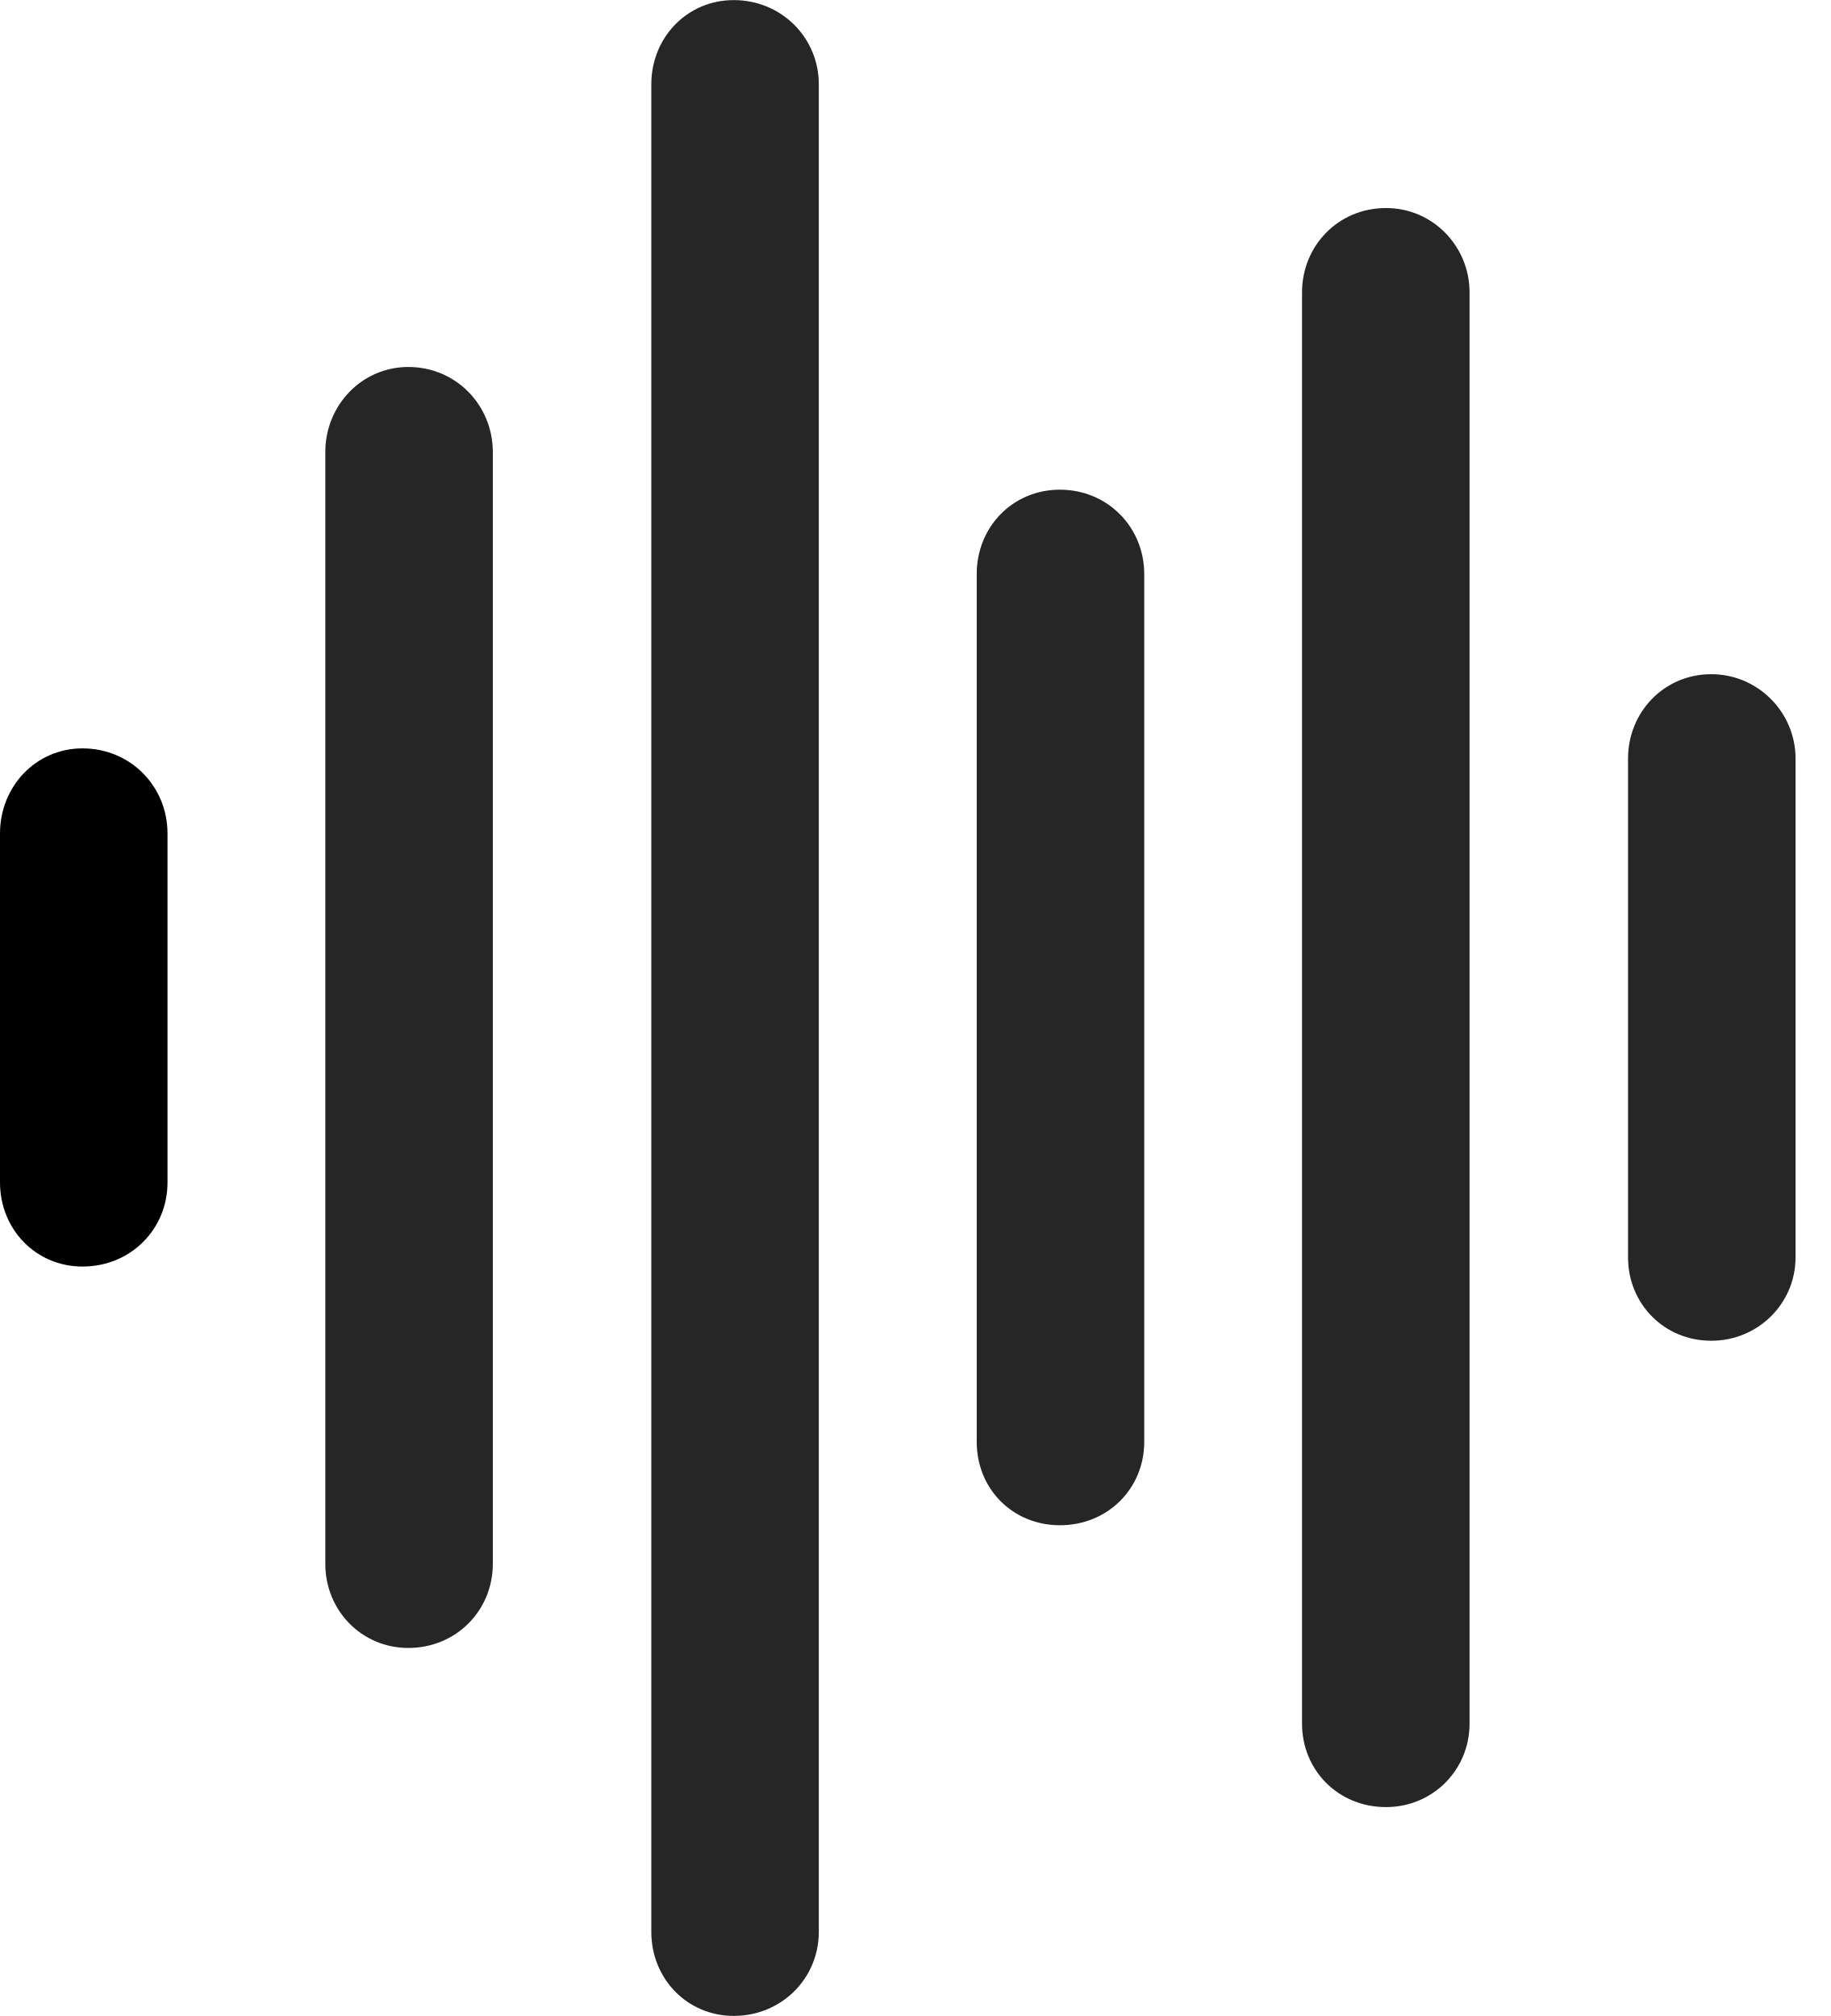
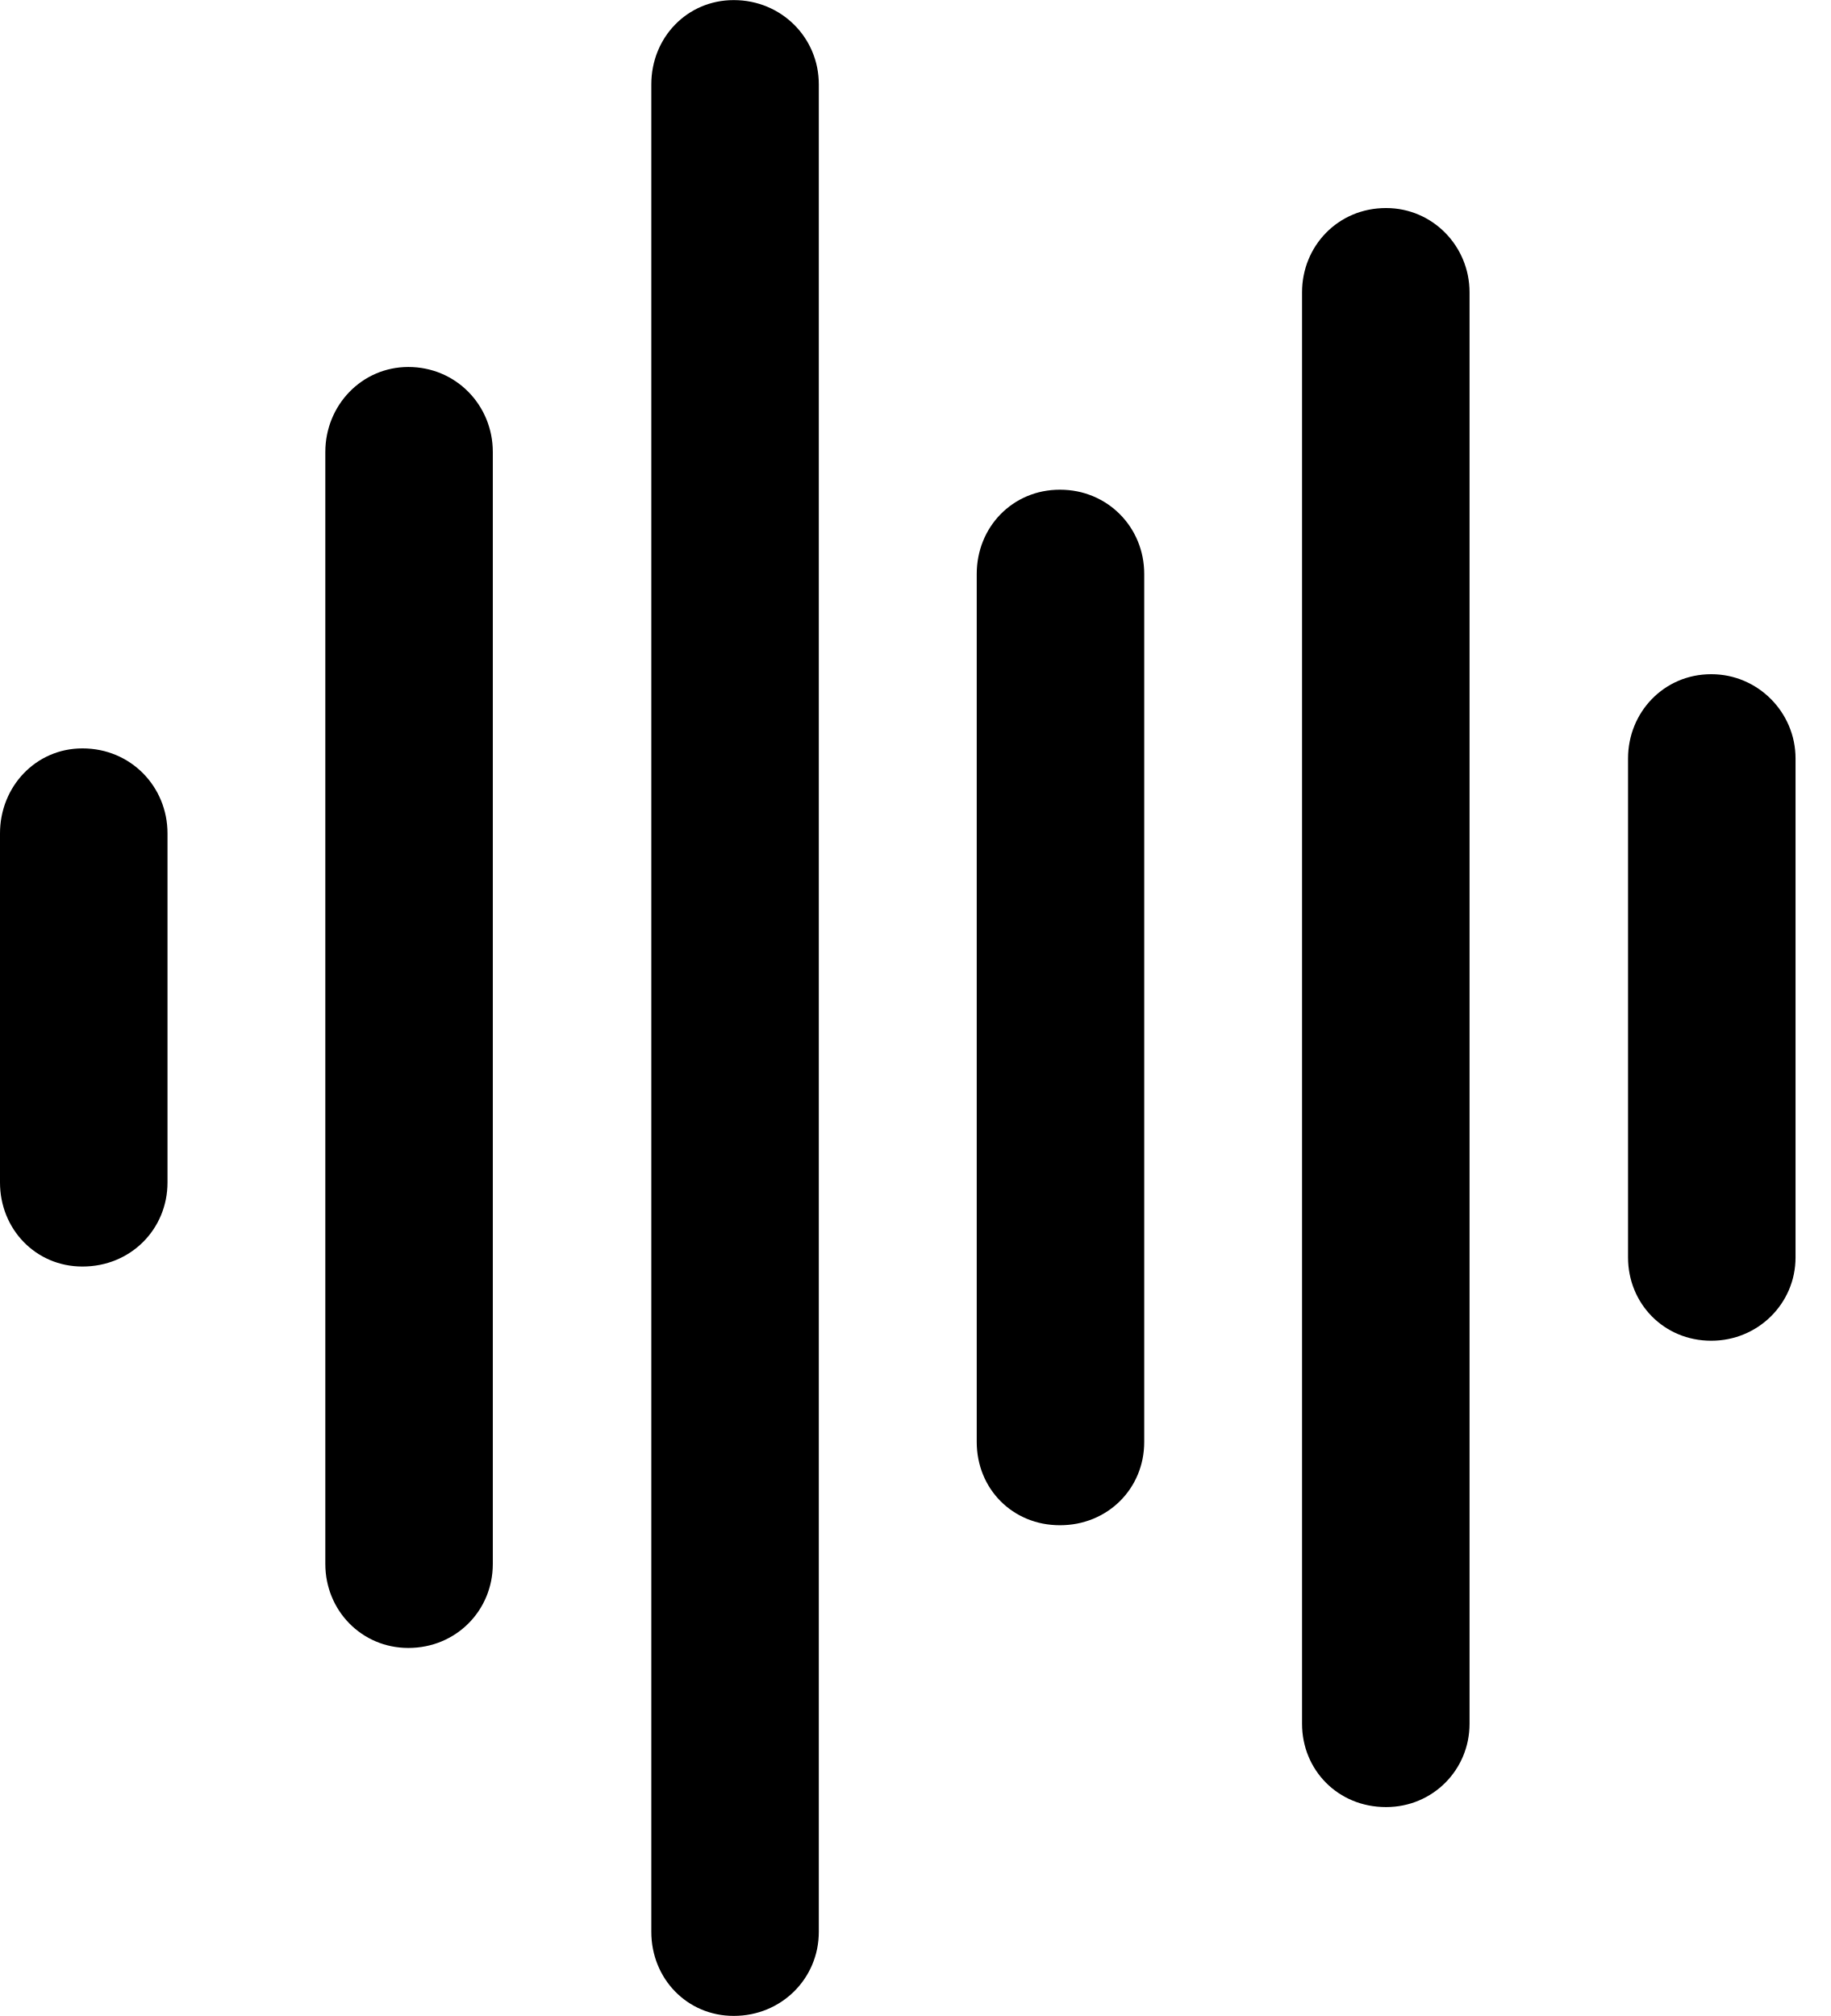
<svg xmlns="http://www.w3.org/2000/svg" height="20.815" width="18.895">
  <path d="m0 0h18.895v20.815h-18.895z" opacity="0" />
-   <g fill-opacity=".85">
-     <path d="m17.664 13.843c.483 0 .87-.385.87-.86v-5.152c0-.475-.387-.87-.87-.87-.49 0-.859.395-.859.87v5.152c0 .475.369.86.859.86z" />
-     <path d="m14.307 18.658c.483 0 .862-.385.862-.86v-14.78c0-.475-.379-.87-.862-.87-.498 0-.867.395-.867.87v14.78c0 .475.369.86.867.86z" />
-     <path d="m10.941 15.748c.491 0 .87-.377.87-.86v-8.962c0-.483-.379-.87-.87-.87-.49 0-.859.387-.859.87v8.962c0 .483.369.86.859.86z" />
-     <path d="m7.574 20.814c.491 0 .878-.385.878-.868v-19.075c0-.483-.387-.87-.878-.87-.482 0-.851.387-.851.87v19.075c0 .483.369.868.851.868z" />
-     <path d="m4.215 17.015c.491 0 .872-.385.872-.868v-11.48c0-.483-.38-.878-.872-.878-.48 0-.857.395-.857.878v11.48c0 .483.377.868.857.868z" />
-   </g>
+   <path d="m17.664 13.843c.483 0 .87-.385.87-.86v-5.152c0-.475-.387-.87-.87-.87-.49 0-.859.395-.859.87v5.152c0 .475.369.86.859.86z" />
+   <path d="m14.307 18.658c.483 0 .862-.385.862-.86v-14.78c0-.475-.379-.87-.862-.87-.498 0-.867.395-.867.87v14.78c0 .475.369.86.867.86z" />
+   <path d="m10.941 15.748c.491 0 .87-.377.87-.86v-8.962c0-.483-.379-.87-.87-.87-.49 0-.859.387-.859.87v8.962c0 .483.369.86.859.86z" />
+   <path d="m7.574 20.814c.491 0 .878-.385.878-.868v-19.075c0-.483-.387-.87-.878-.87-.482 0-.851.387-.851.87v19.075c0 .483.369.868.851.868z" />
+   <path d="m4.215 17.015c.491 0 .872-.385.872-.868v-11.48c0-.483-.38-.878-.872-.878-.48 0-.857.395-.857.878v11.48c0 .483.377.868.857.868z" />
  <path d="m.851 13.077c.499 0 .878-.387.878-.868v-3.604c0-.483-.379-.878-.878-.878-.482 0-.851.395-.851.878v3.604c0 .482.369.868.851.868z" />
</svg>
